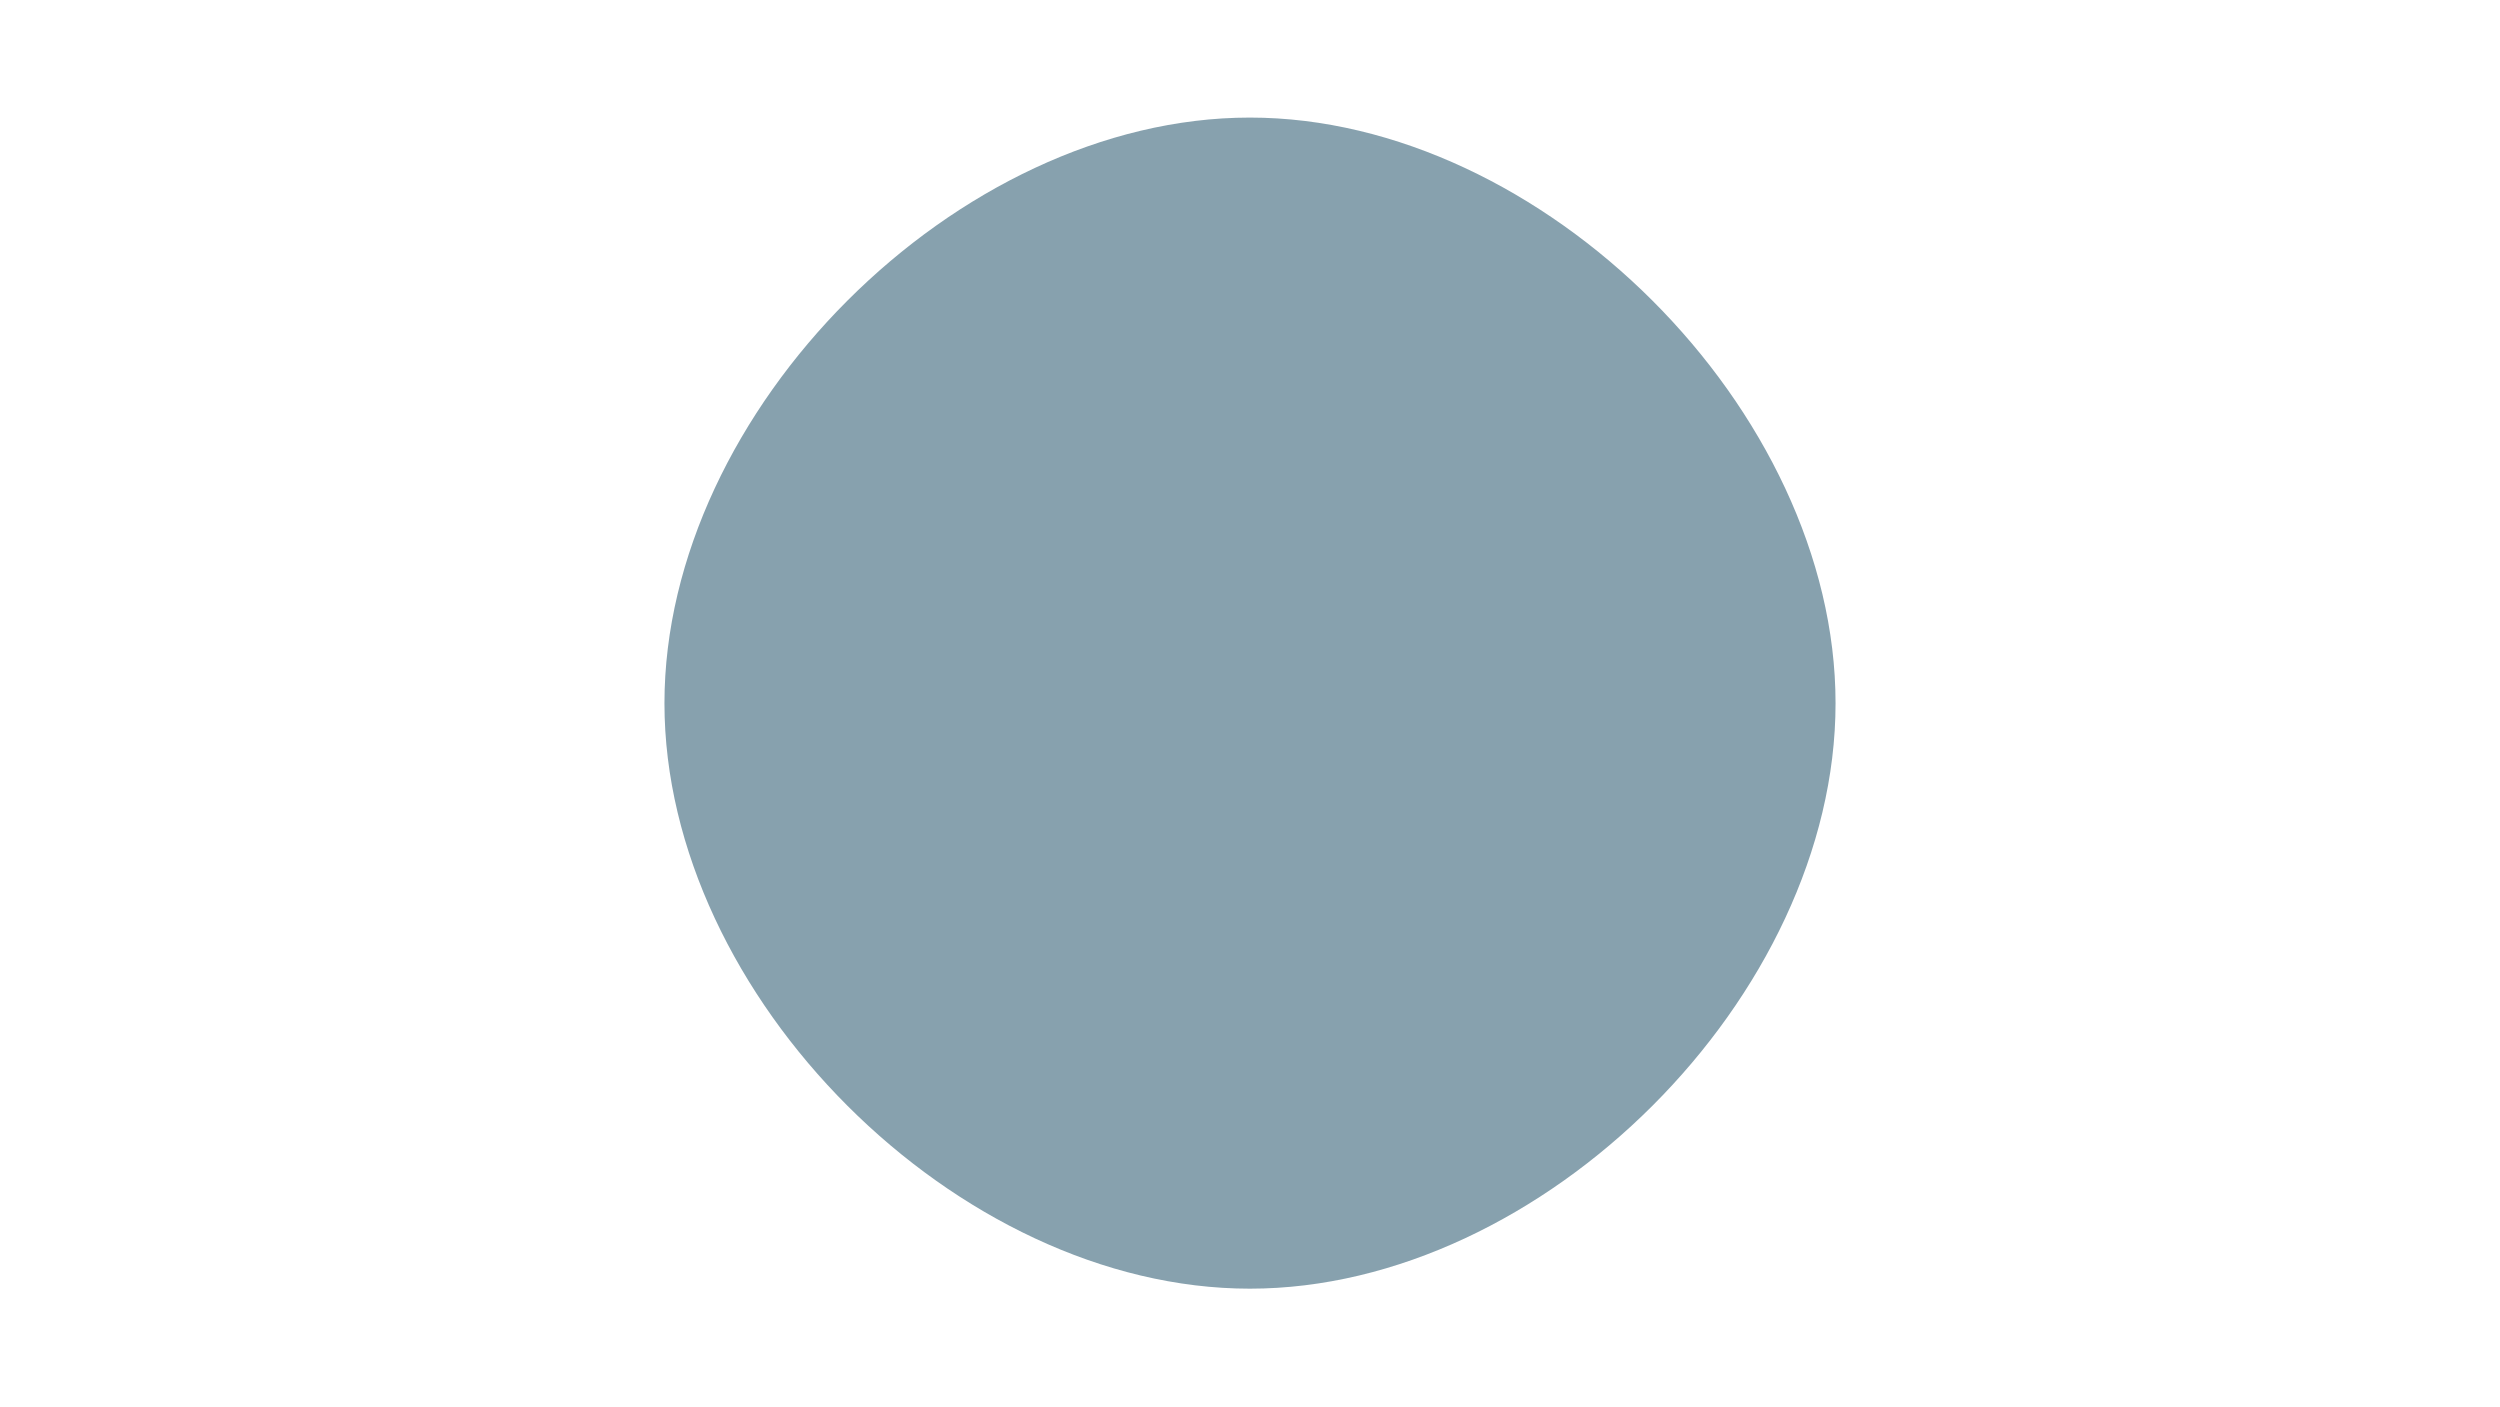
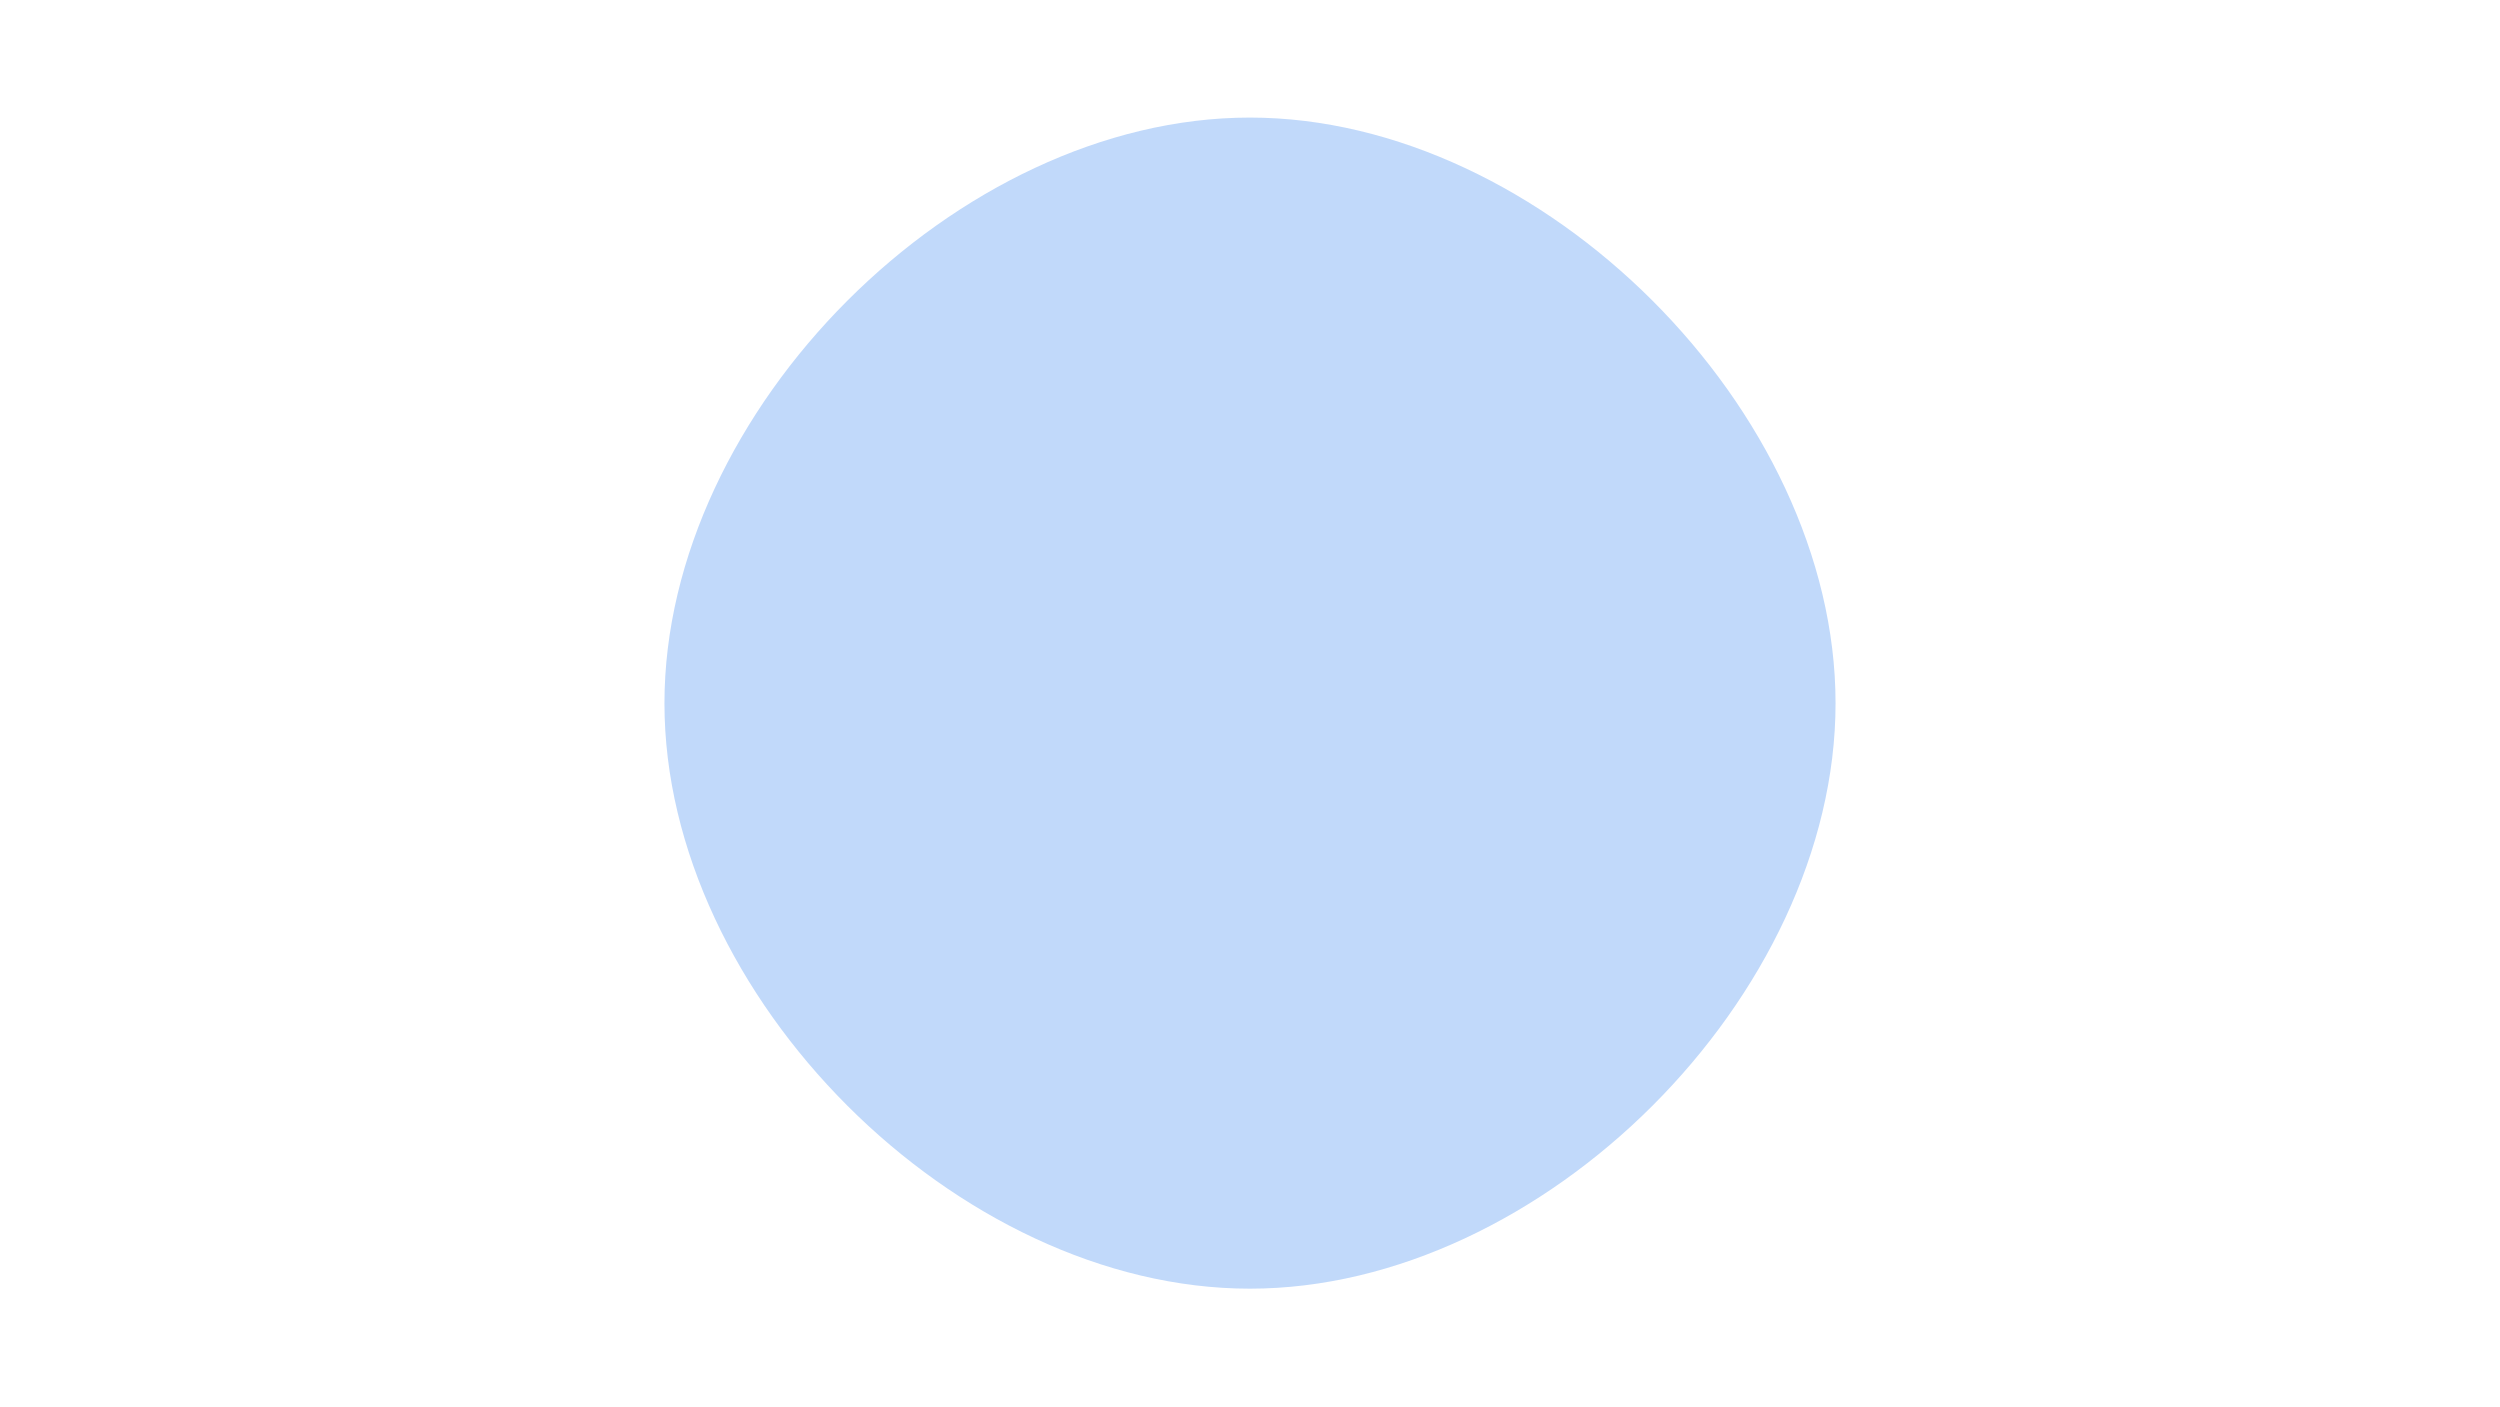
<svg xmlns="http://www.w3.org/2000/svg" id="visual" viewBox="0 0 960 540" width="960" height="540" version="1.1">
  <g transform="translate(479.85 270.15)">
-     <path d="M225 -0.1C225 112.3 112.5 224.7 0.1 224.7C-112.3 224.7 -224.7 112.3 -224.7 -0.1C-224.7 -112.5 -112.3 -225 0.1 -225C112.5 -225 225 -112.5 225 -0.1" fill="#87a1ae" />
+     <path d="M225 -0.1C225 112.3 112.5 224.7 0.1 224.7C-112.3 224.7 -224.7 112.3 -224.7 -0.1C-224.7 -112.5 -112.3 -225 0.1 -225C112.5 -225 225 -112.5 225 -0.1" fill="#c1d9fa" />
  </g>
</svg>
